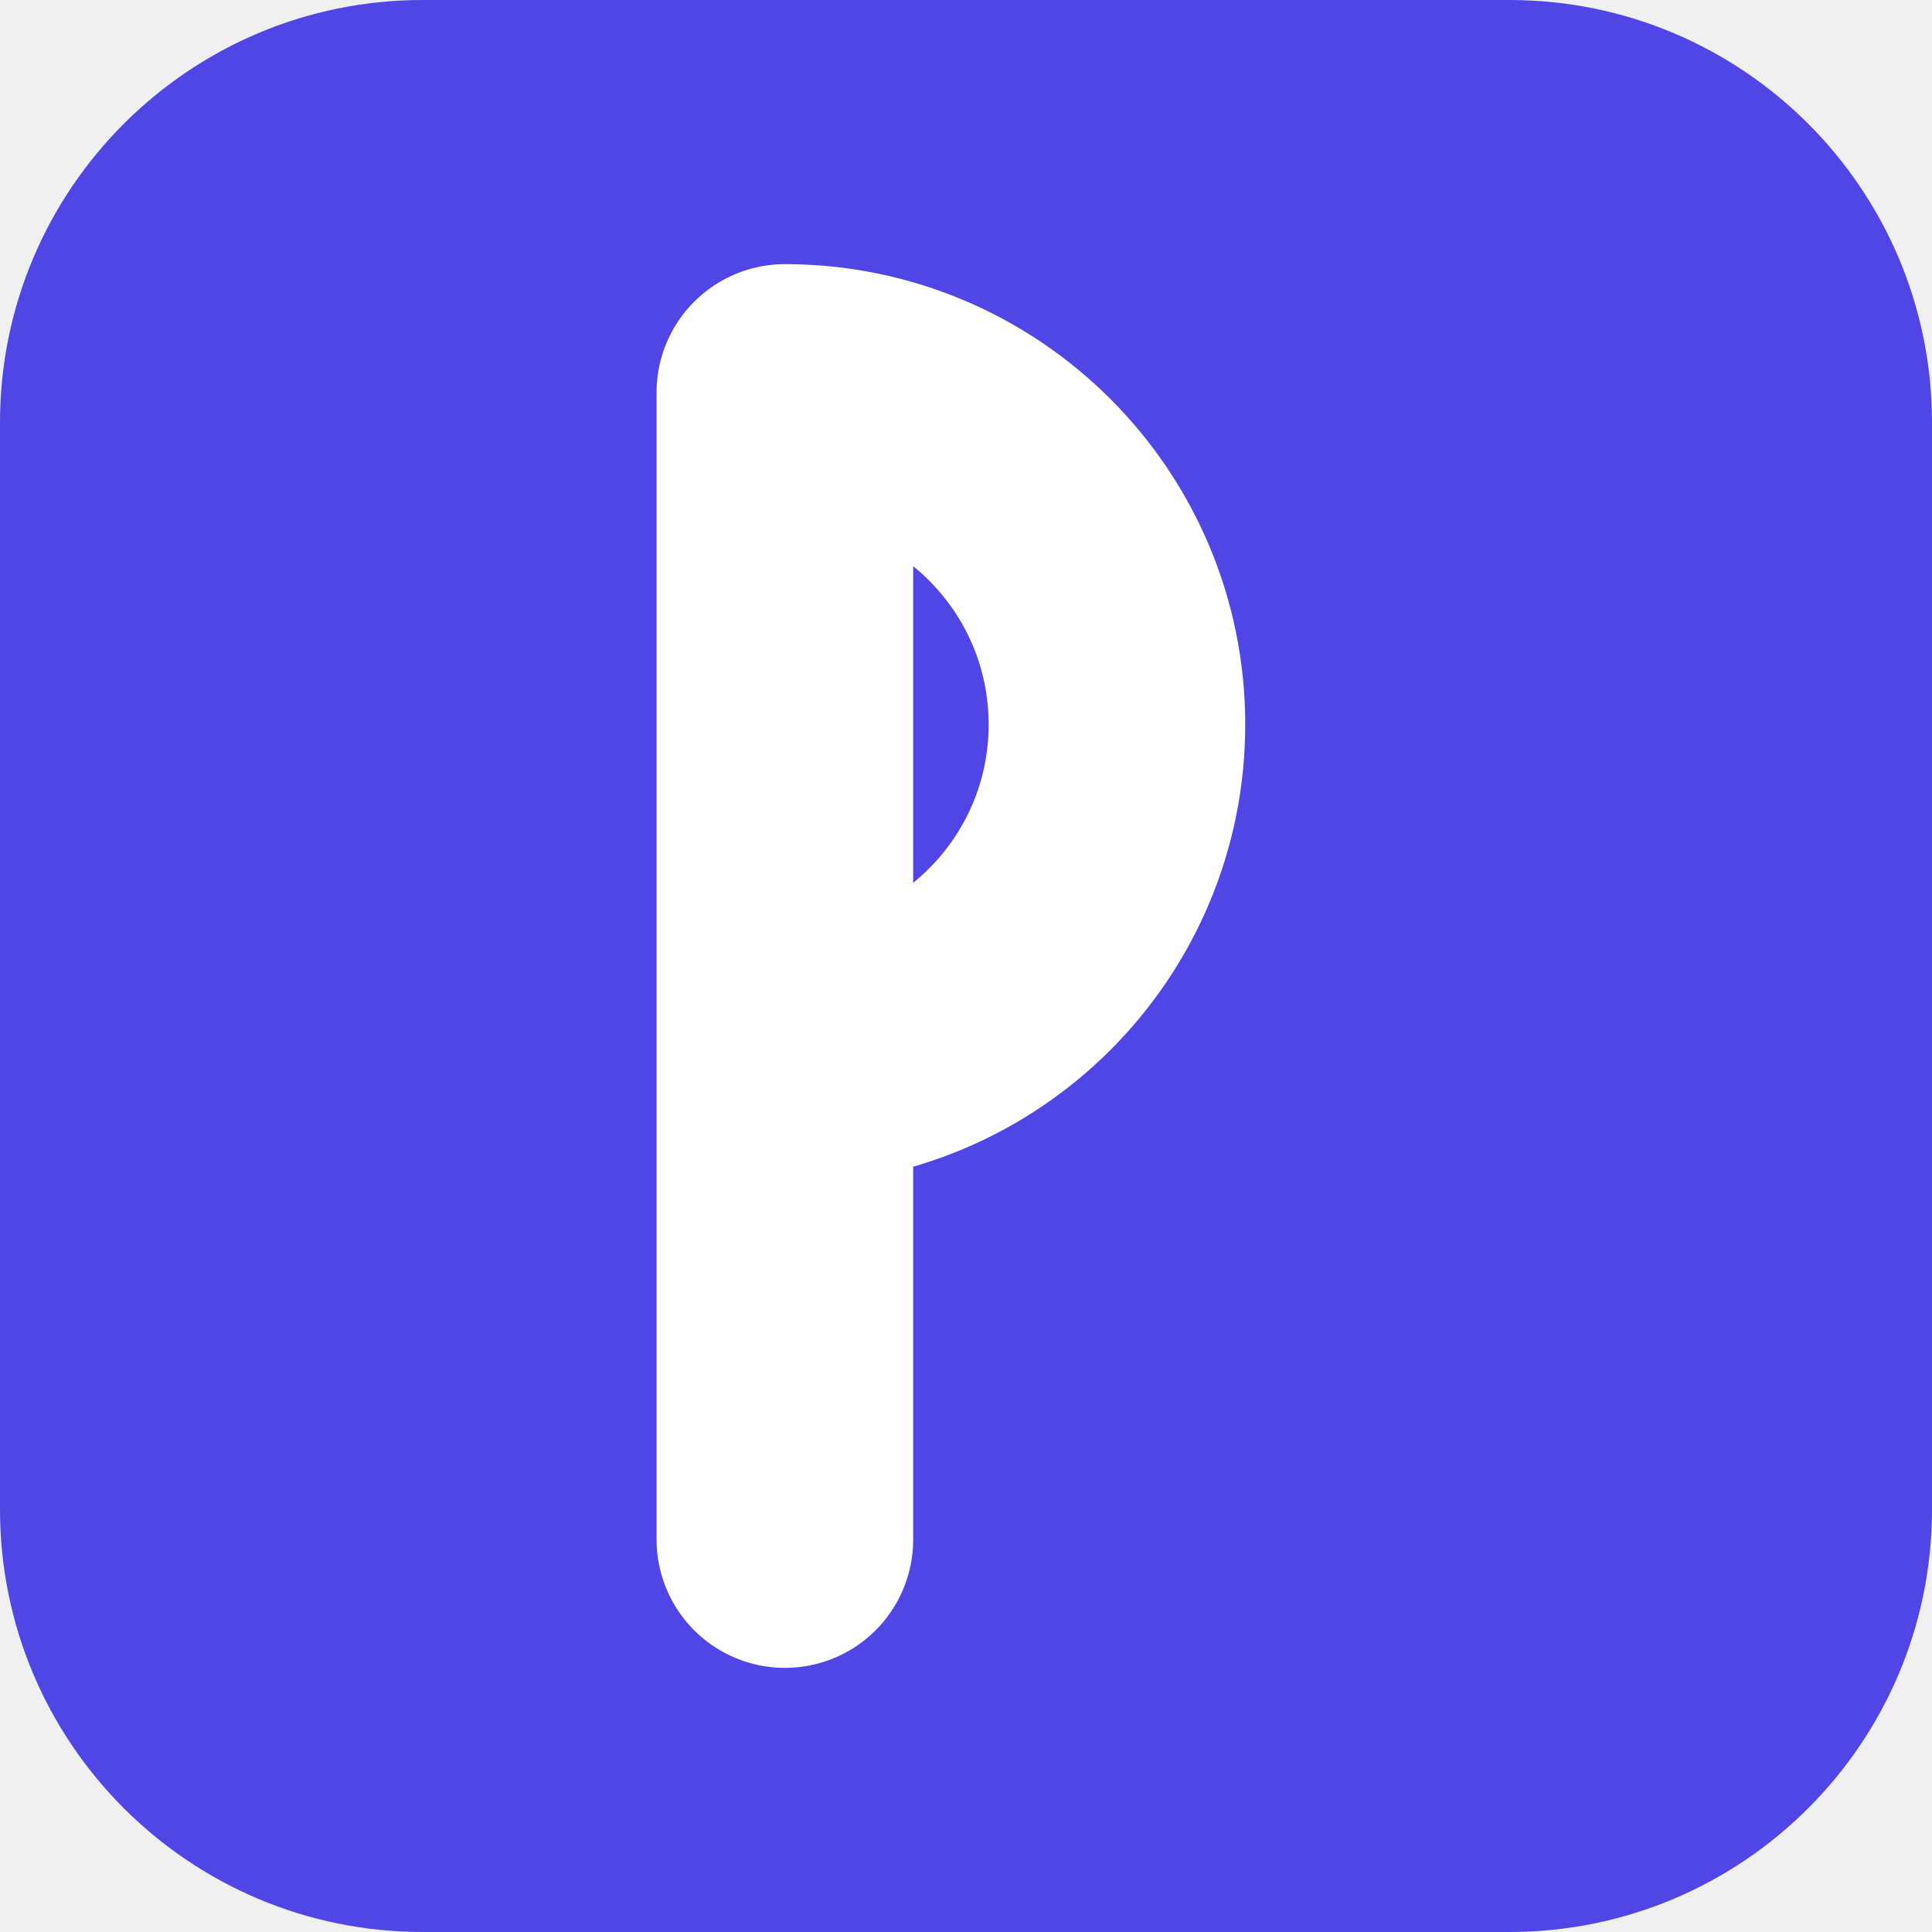
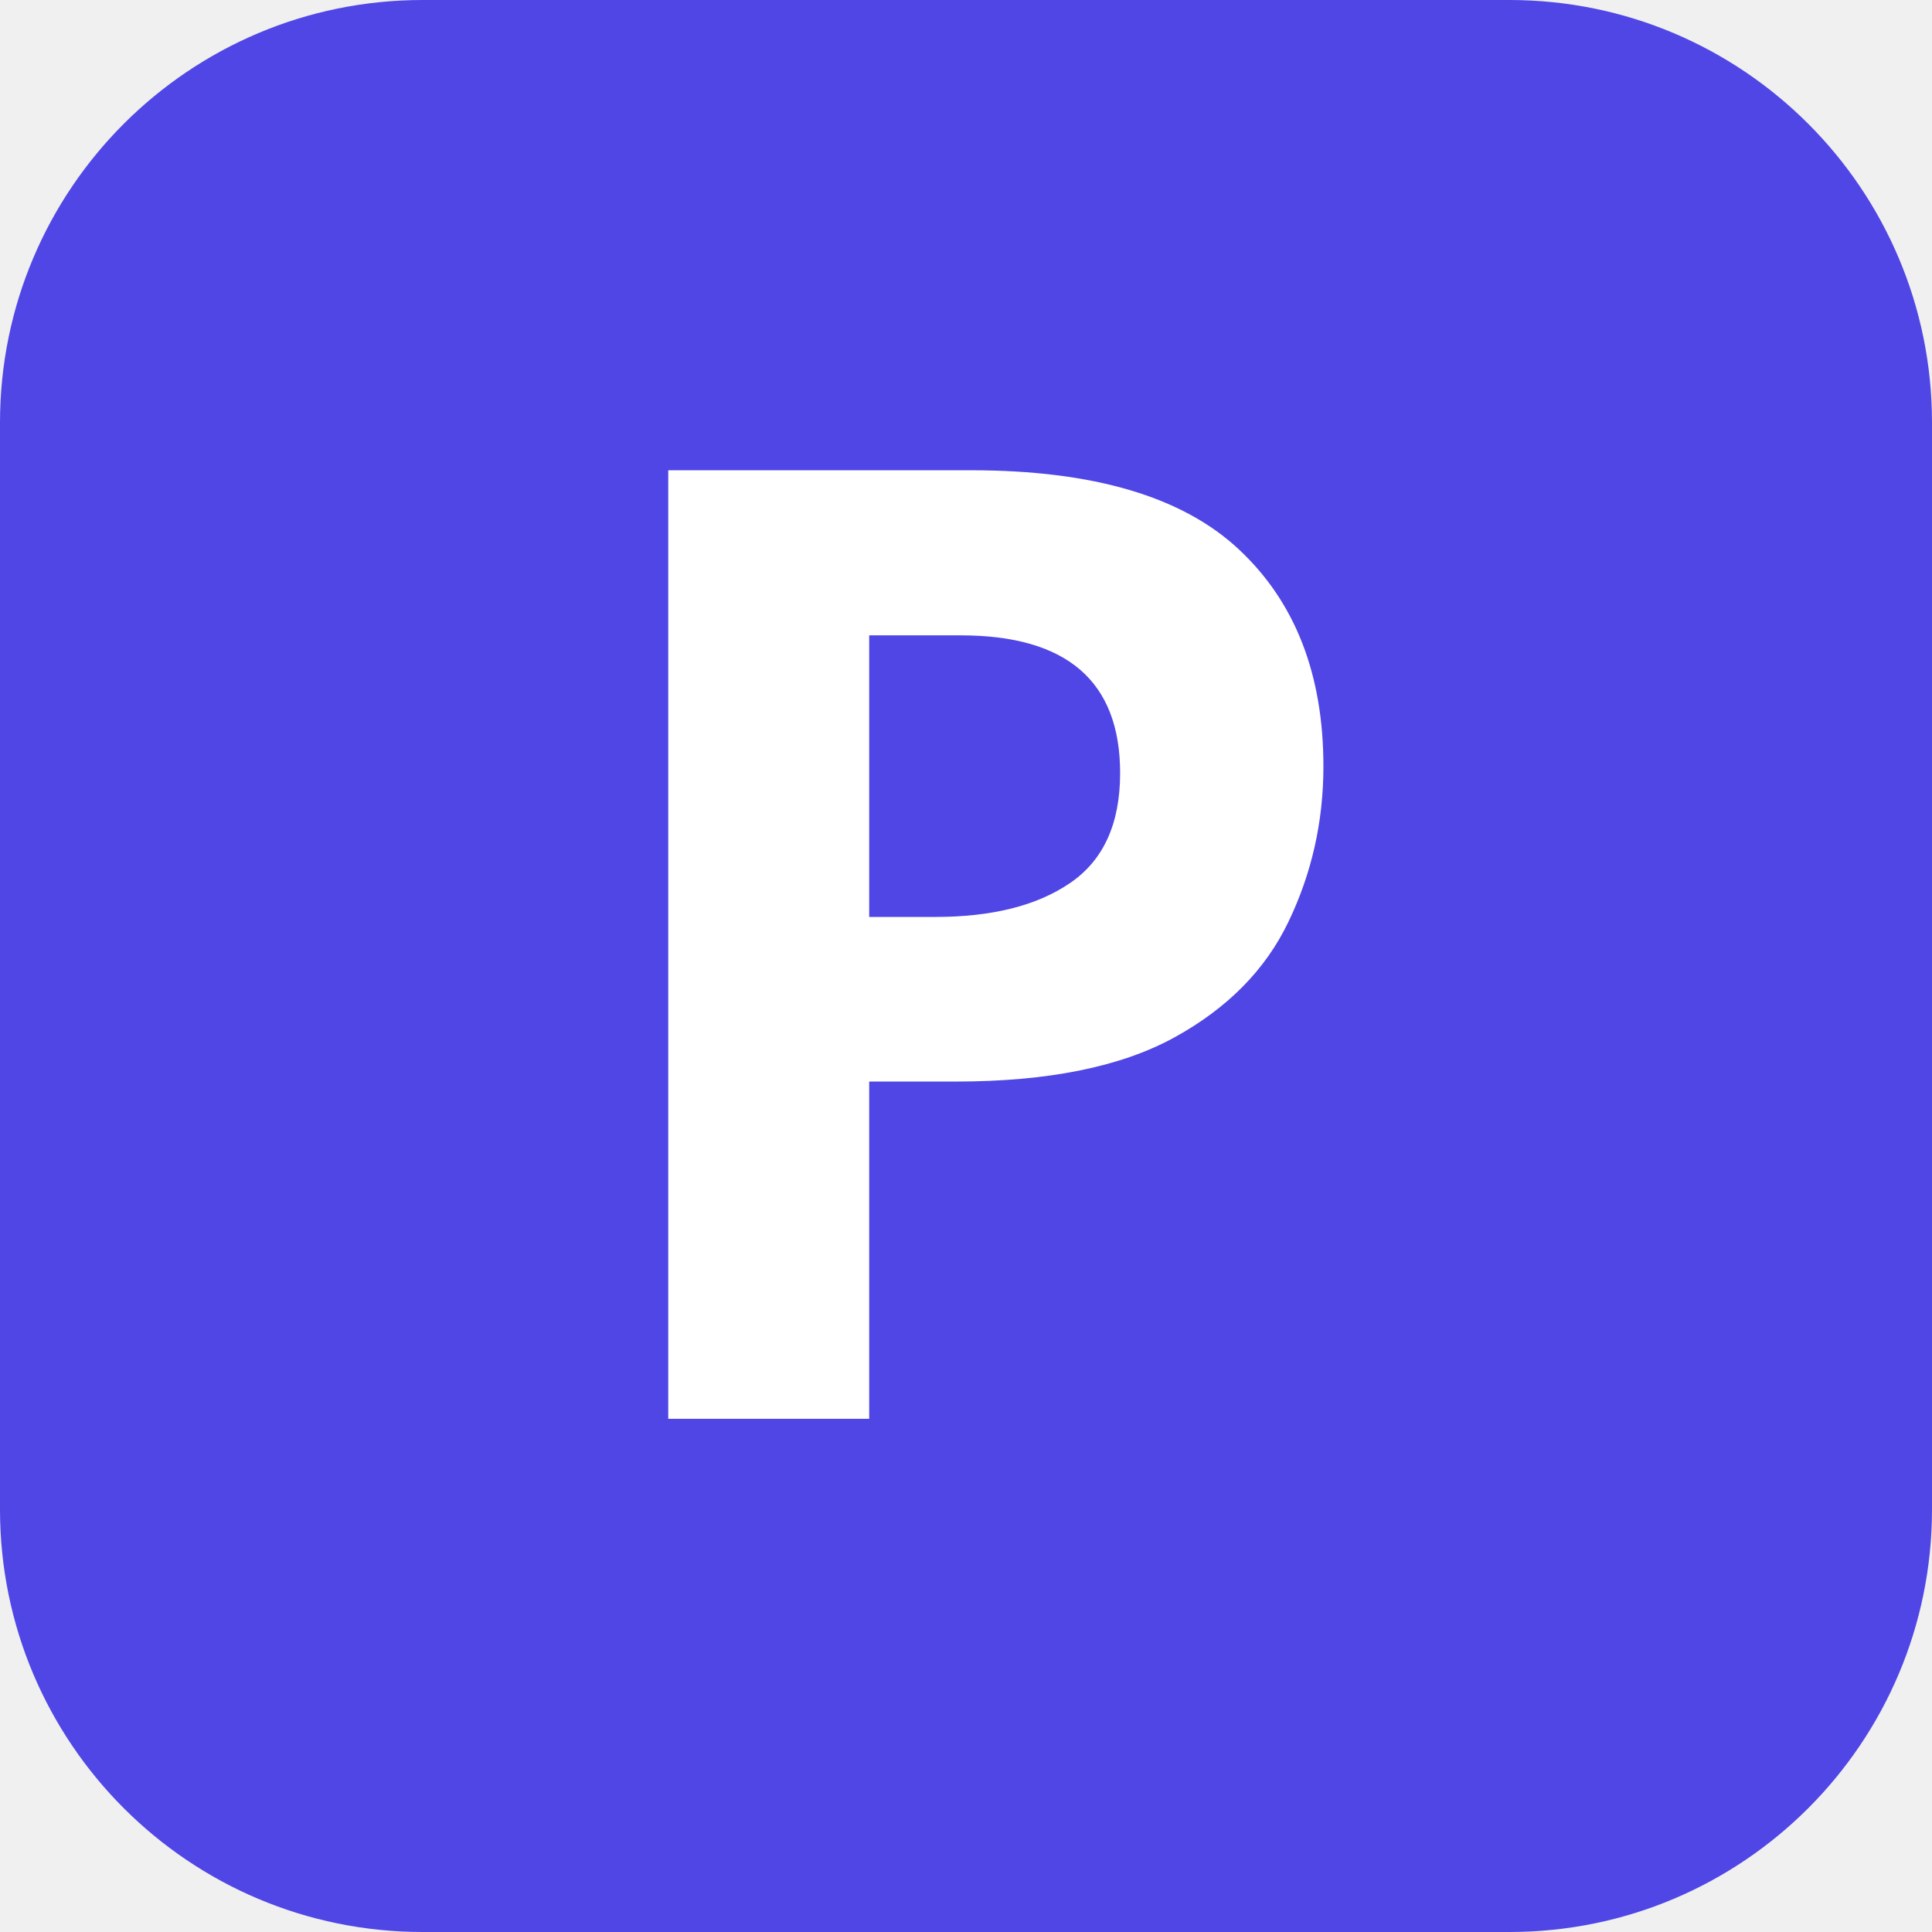
<svg xmlns="http://www.w3.org/2000/svg" width="64" height="64" viewBox="0 0 64 64">
  <rect width="64" height="64" rx="14" fill="#4f46e5" />
-   <path d="M26 13 V51 M26 13 A11 11 0 0 1 26 35" fill="none" stroke="#ffffff" stroke-width="8.5" stroke-linecap="round" stroke-linejoin="round" />
+   <text x="32" y="47" font-family="sans-serif" font-size="44" font-weight="700" fill="#ffffff" text-anchor="middle">P</text>
</svg>
